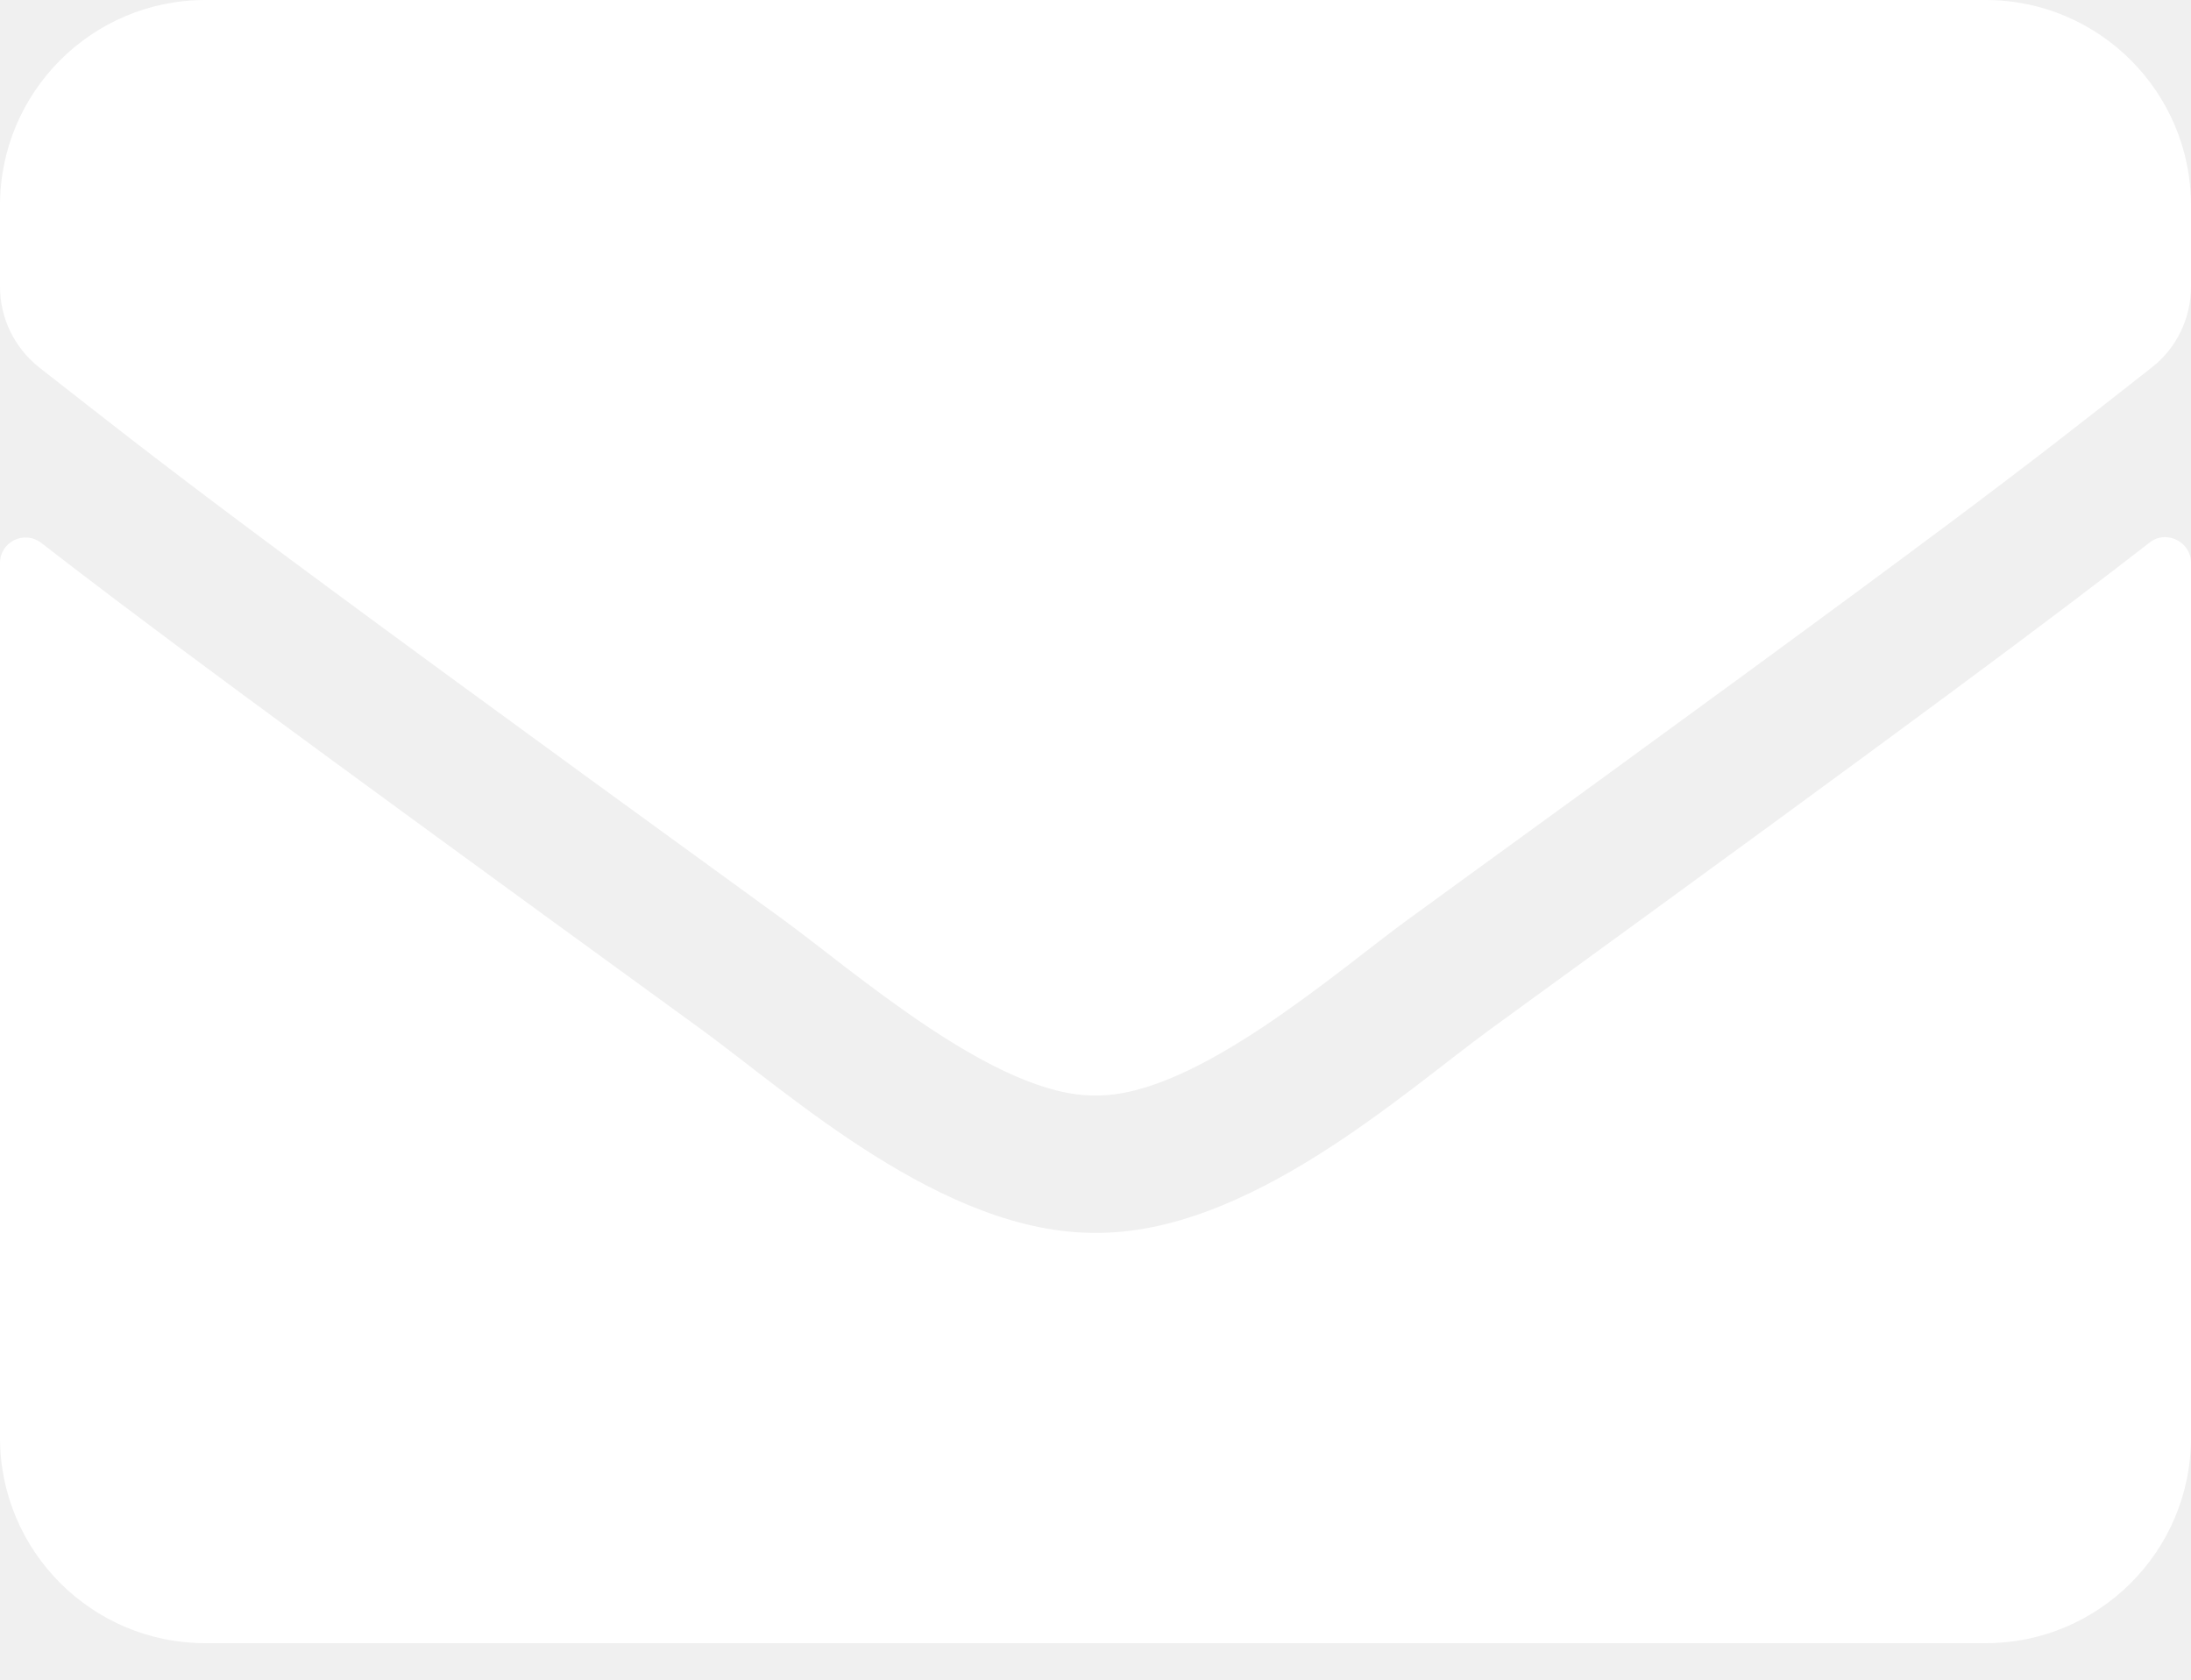
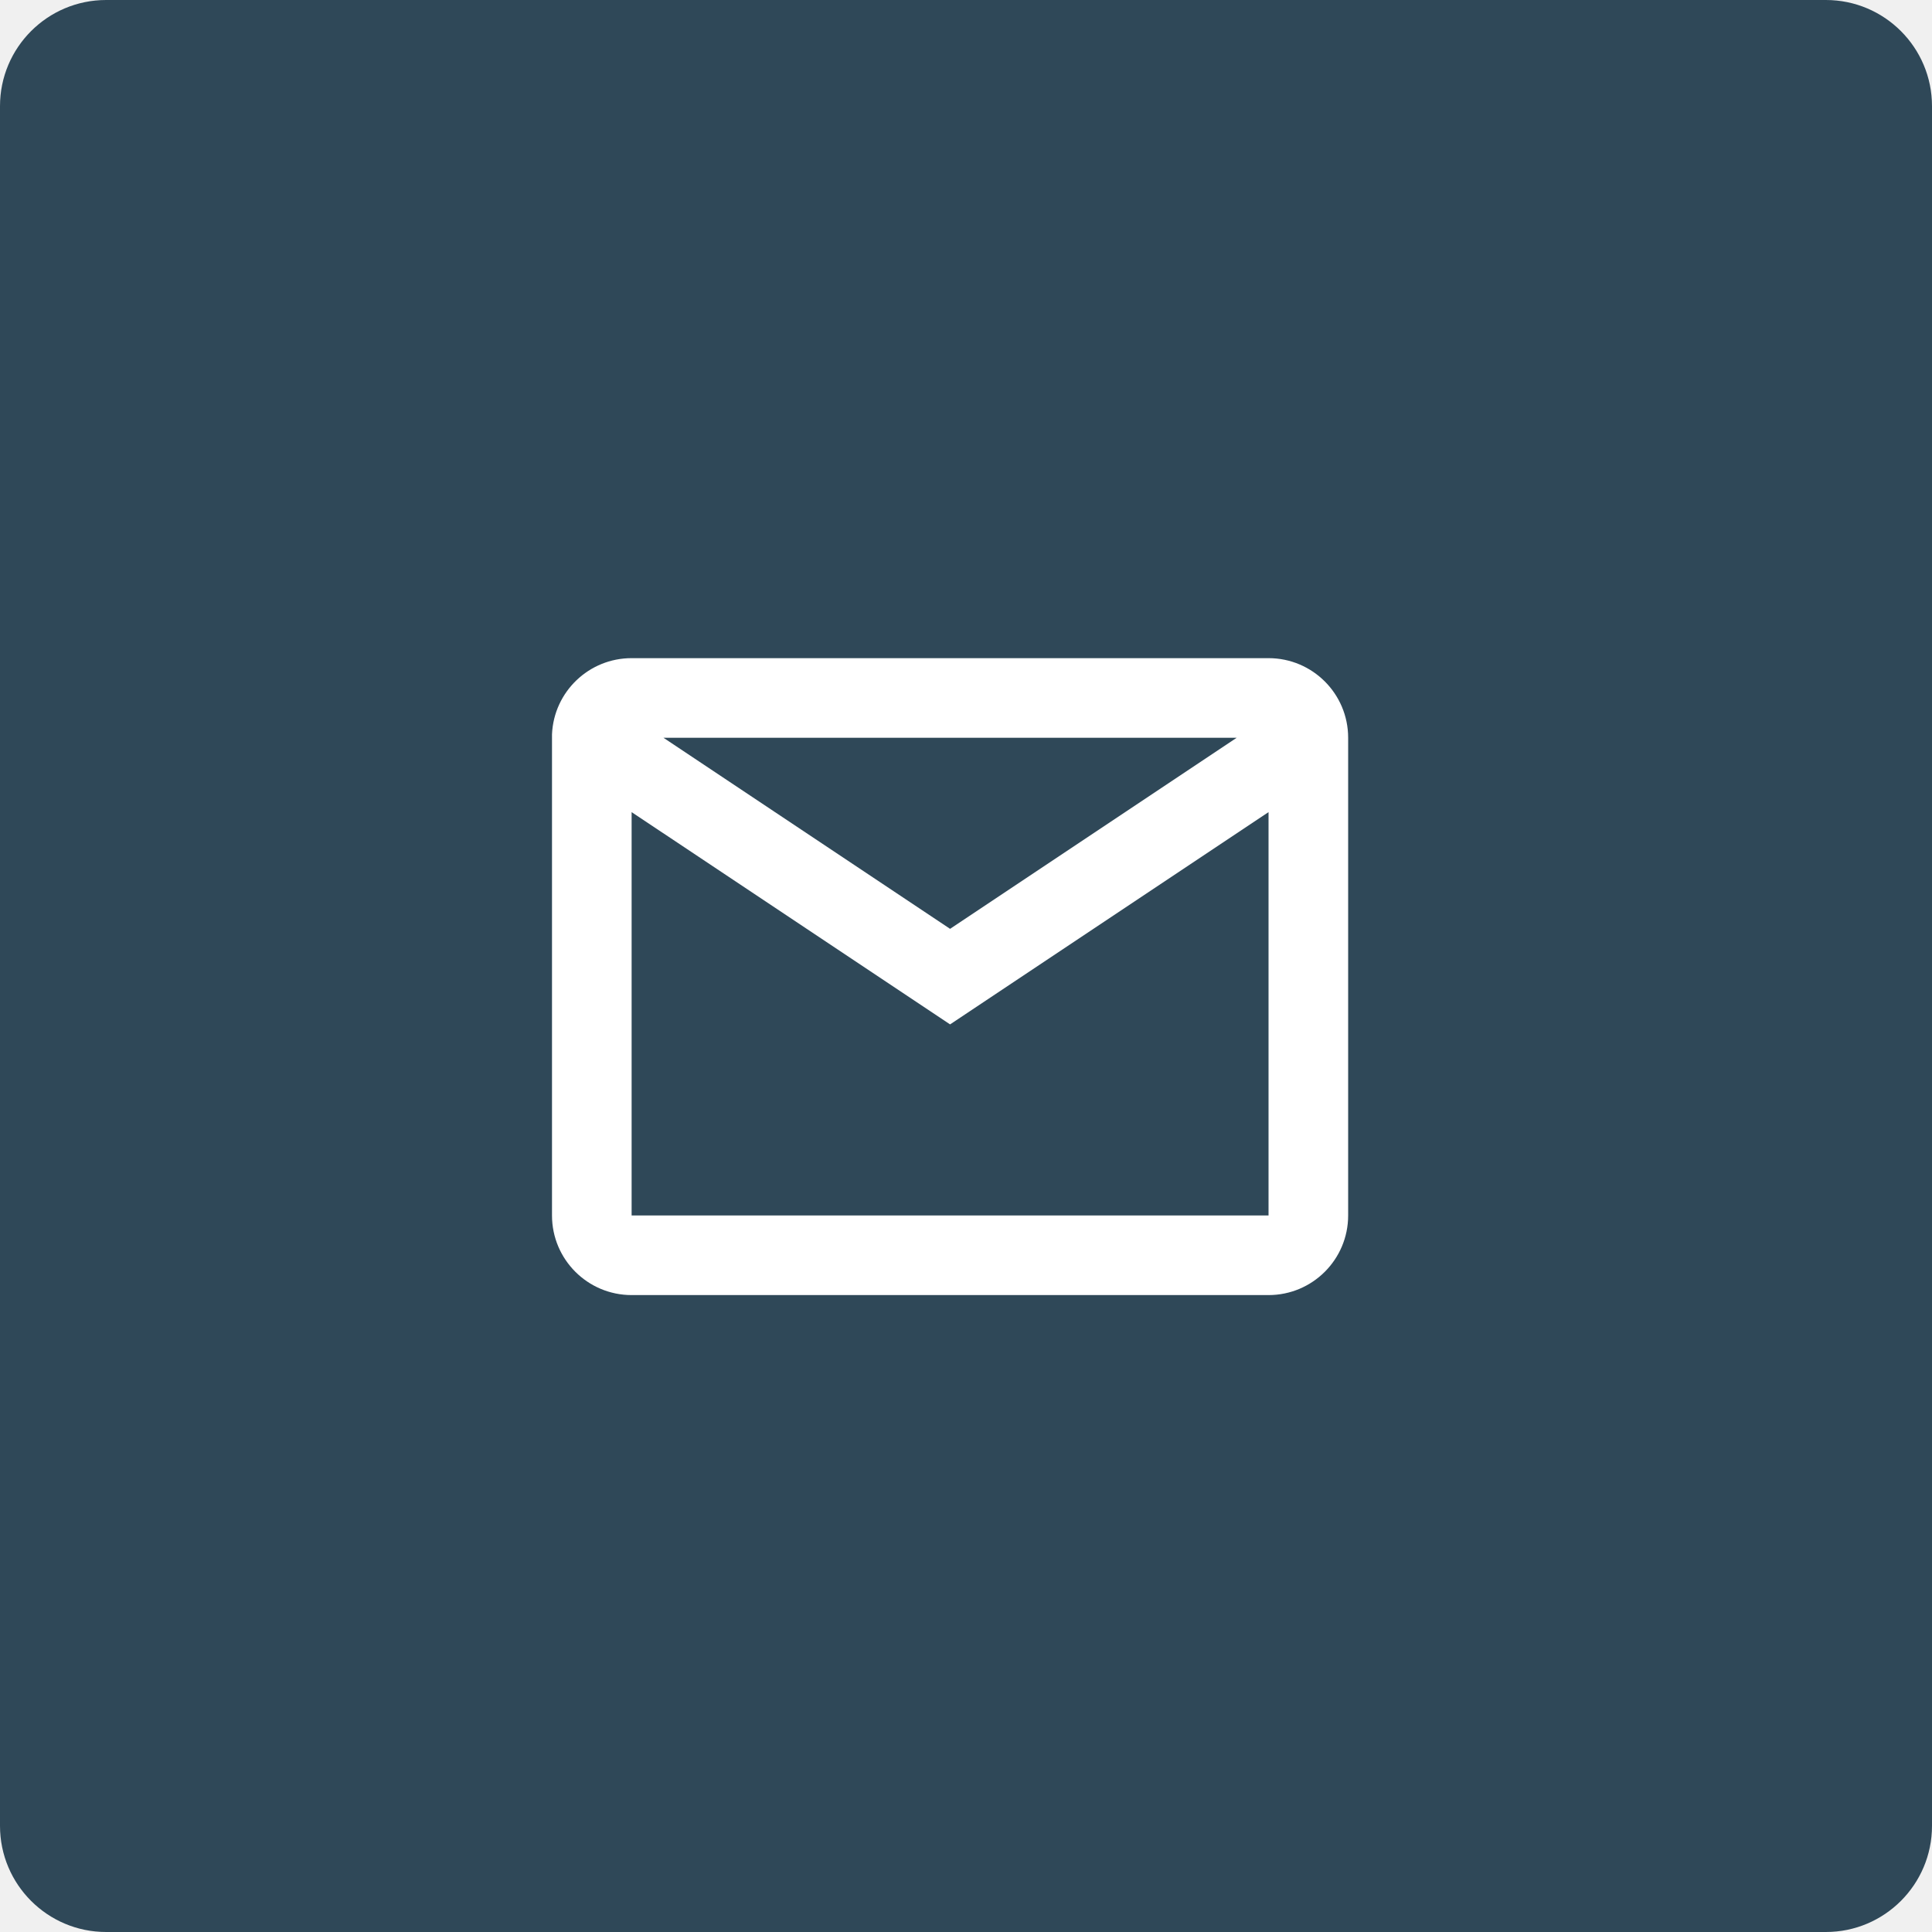
- <svg xmlns="http://www.w3.org/2000/svg" width="30" height="23" viewBox="0 0 30 23" fill="none">
-   <path d="M29.432 7.43C29.66 7.248 30 7.418 30 7.705V19.688C30 21.24 28.74 22.5 27.188 22.5H2.812C1.26 22.5 0 21.24 0 19.688V7.711C0 7.418 0.334 7.254 0.568 7.436C1.881 8.455 3.621 9.75 9.598 14.092C10.834 14.994 12.92 16.893 15 16.881C17.092 16.898 19.219 14.959 20.408 14.092C26.385 9.75 28.119 8.449 29.432 7.43ZM15 15C16.359 15.023 18.316 13.289 19.301 12.574C27.076 6.932 27.668 6.439 29.461 5.033C29.801 4.77 30 4.359 30 3.926V2.812C30 1.26 28.74 0 27.188 0H2.812C1.26 0 0 1.26 0 2.812V3.926C0 4.359 0.199 4.764 0.539 5.033C2.332 6.434 2.924 6.932 10.699 12.574C11.684 13.289 13.641 15.023 15 15Z" fill="white" />
+ <svg xmlns="http://www.w3.org/2000/svg" width="91" height="91" viewBox="0 0 91 91" fill="none">
+   <rect width="91" height="91" rx="5" fill="#2F4858" />
+   <path d="M59.75 61H29.75C27.679 61 26 59.321 26 57.25V34.587C26.087 32.58 27.741 30.998 29.75 31H59.75C61.821 31 63.5 32.679 63.5 34.75V57.25C63.5 59.321 61.821 61 59.75 61ZM29.75 38.252V57.25H59.75V38.252L44.75 48.25L29.75 38.252ZM31.25 34.75L44.75 43.75L58.25 34.75H31.25Z" fill="white" />
</svg>
